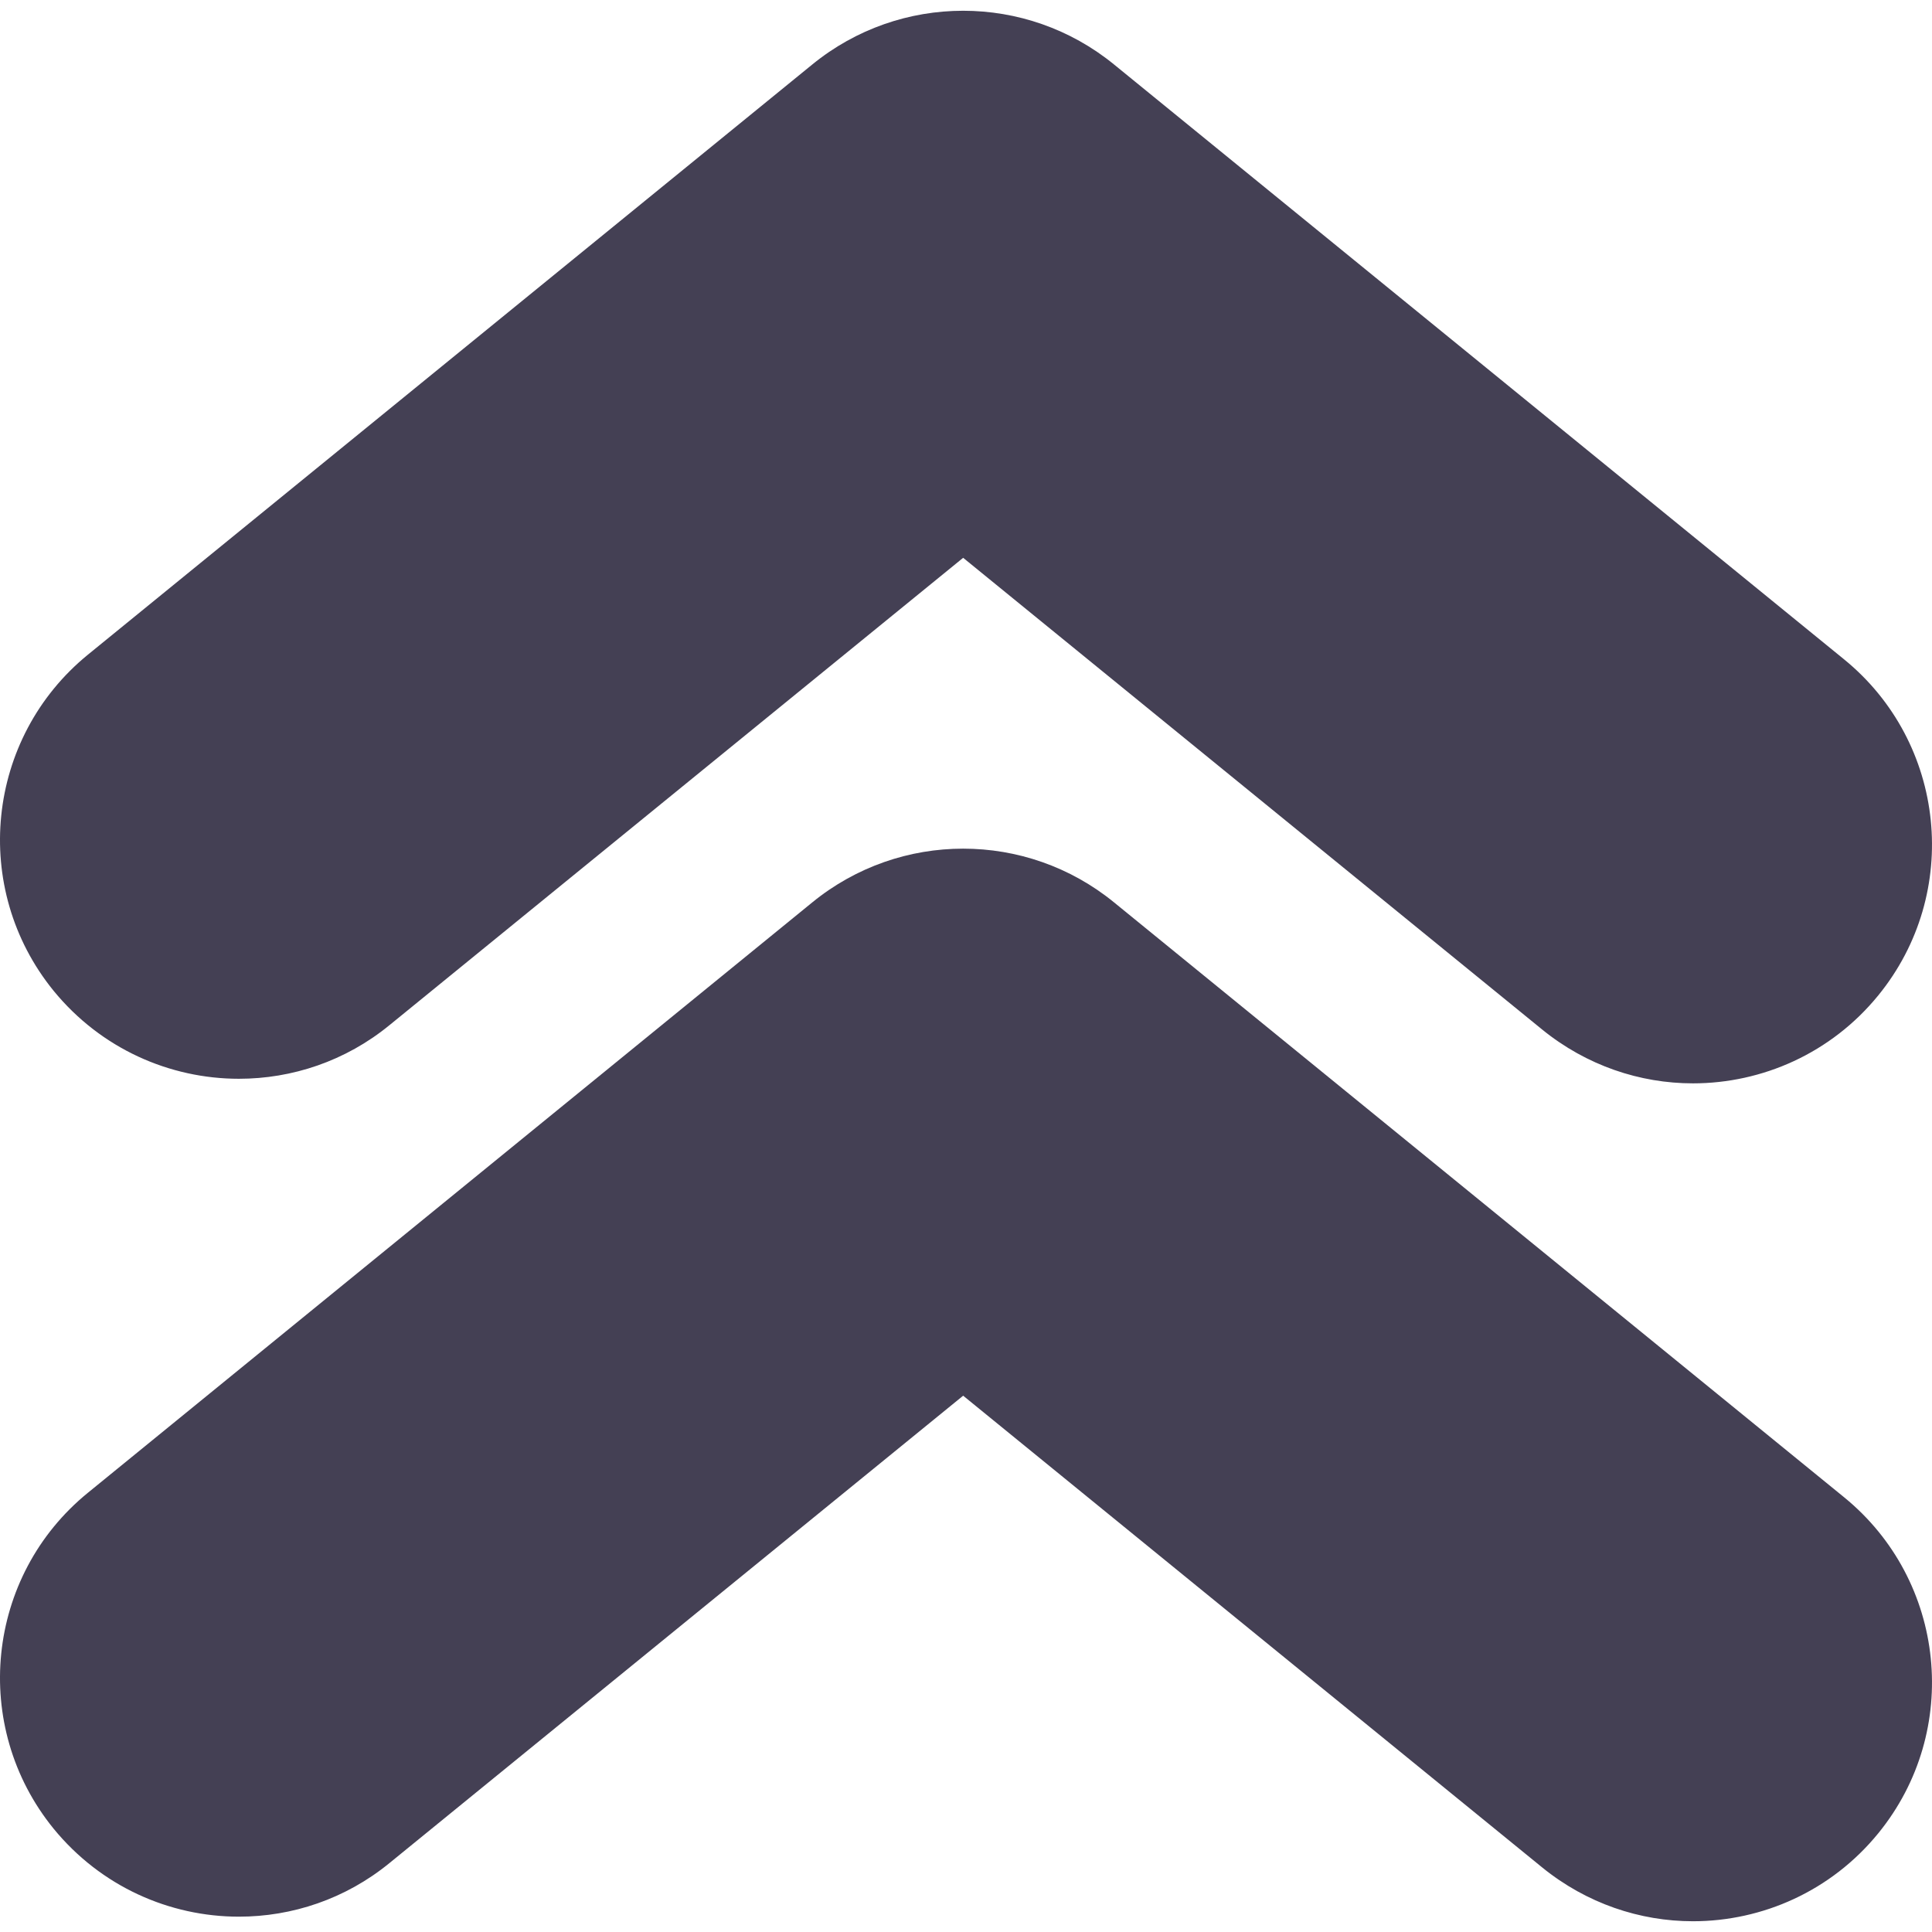
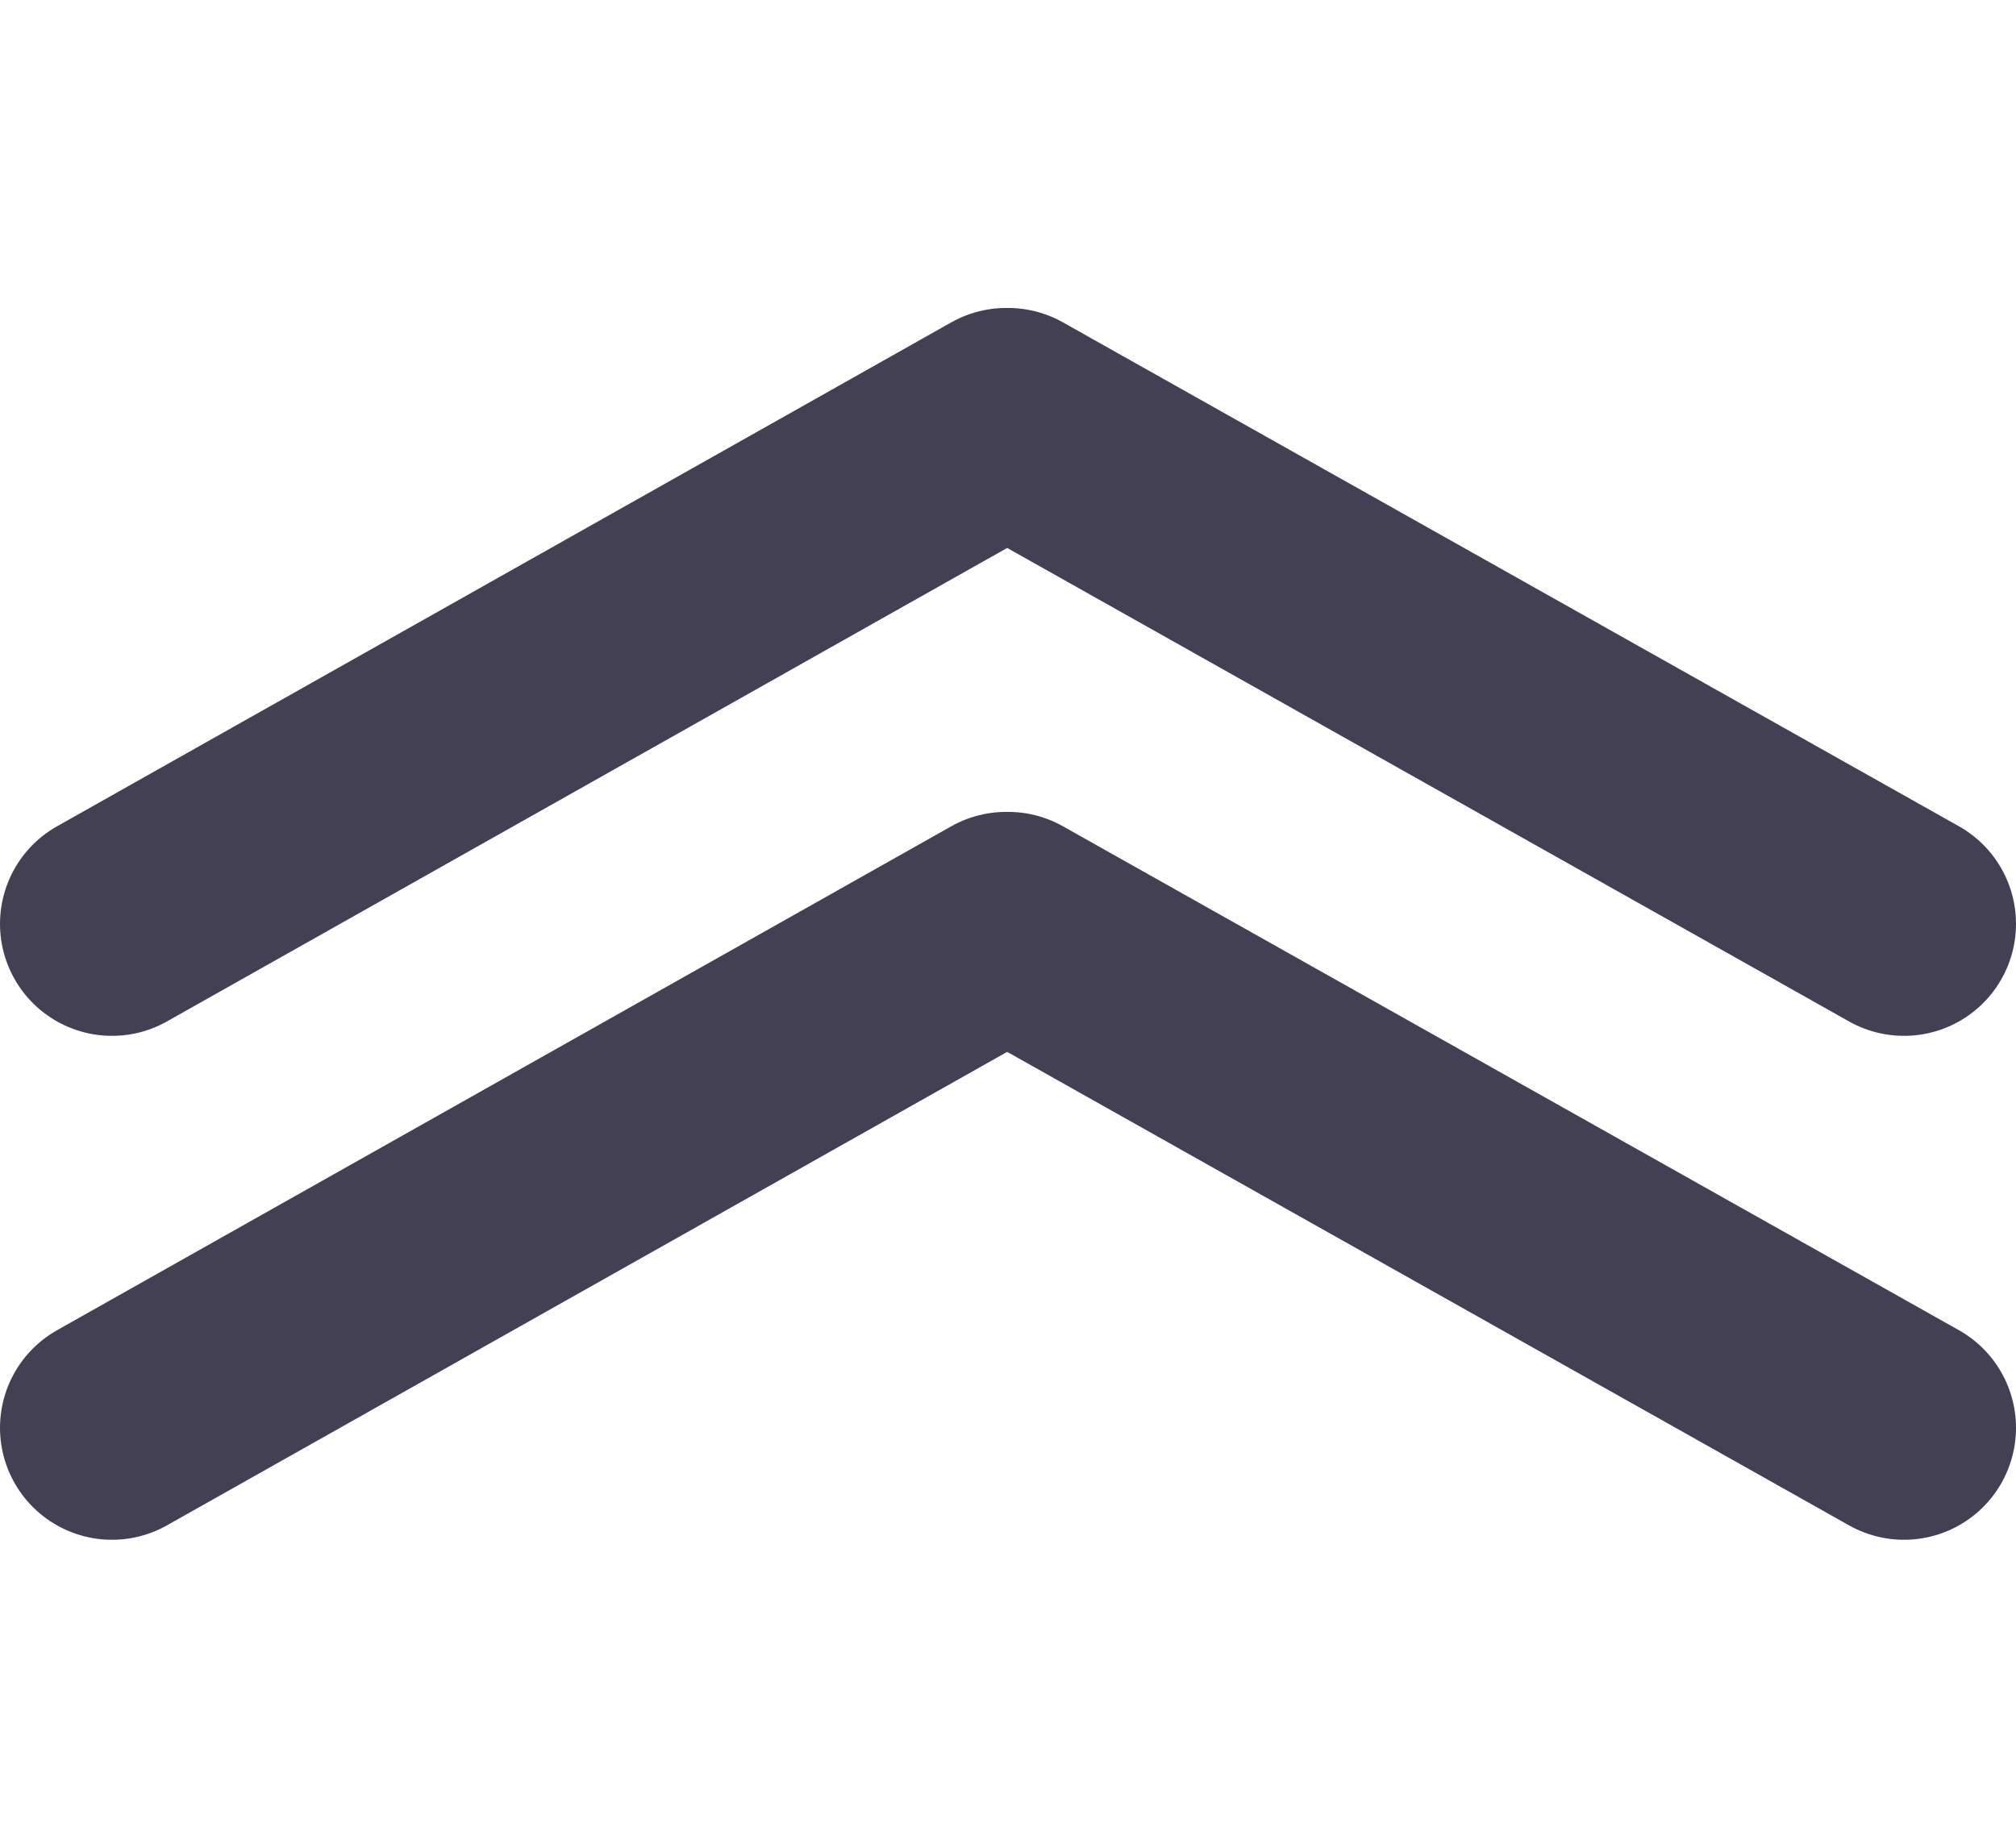
- <svg xmlns="http://www.w3.org/2000/svg" fill="#444054" version="1.1" id="Capa_1" width="800px" height="800px" viewBox="0 0 970.504 970.503" xml:space="preserve">
-   <g>
-     <path d="M120.027,962.802c26.6,0,53.5-8.801,75.7-27l288.1-234.7l290.899,237c22.301,18.1,49.101,27,75.7,27   c34.8,0,69.4-15.101,93.101-44.2c41.899-51.4,34.1-127-17.2-168.8l-366.7-298.8c-44.1-36-107.5-36-151.6,0l-363.8,296.5   c-51.4,41.8-59.1,117.399-17.3,168.8C50.727,947.702,85.227,962.802,120.027,962.802z" />
-     <path d="M120.027,541.902c26.6,0,53.5-8.8,75.7-27l288.1-234.7l290.899,237c22.301,18.101,49.101,27,75.7,27   c34.8,0,69.4-15.1,93.101-44.2c41.899-51.399,34.1-127-17.2-168.8l-366.7-298.8c-44.1-36-107.5-36-151.6,0l-363.8,296.4   c-51.4,41.9-59.1,117.5-17.3,168.9C50.727,526.802,85.227,541.902,120.027,541.902z" />
-   </g>
+ <svg xmlns="http://www.w3.org/2000/svg" width="72" height="66" viewBox="0 0 72 66" fill="none">
+   <path d="M4 33L35.937 15M68 33L52 24L36 15" stroke="#444054" stroke-width="8" stroke-linecap="round" />
+   <path d="M4 51L35.937 33M68 51L36 33" stroke="#444054" stroke-width="8" stroke-linecap="round" />
</svg>
